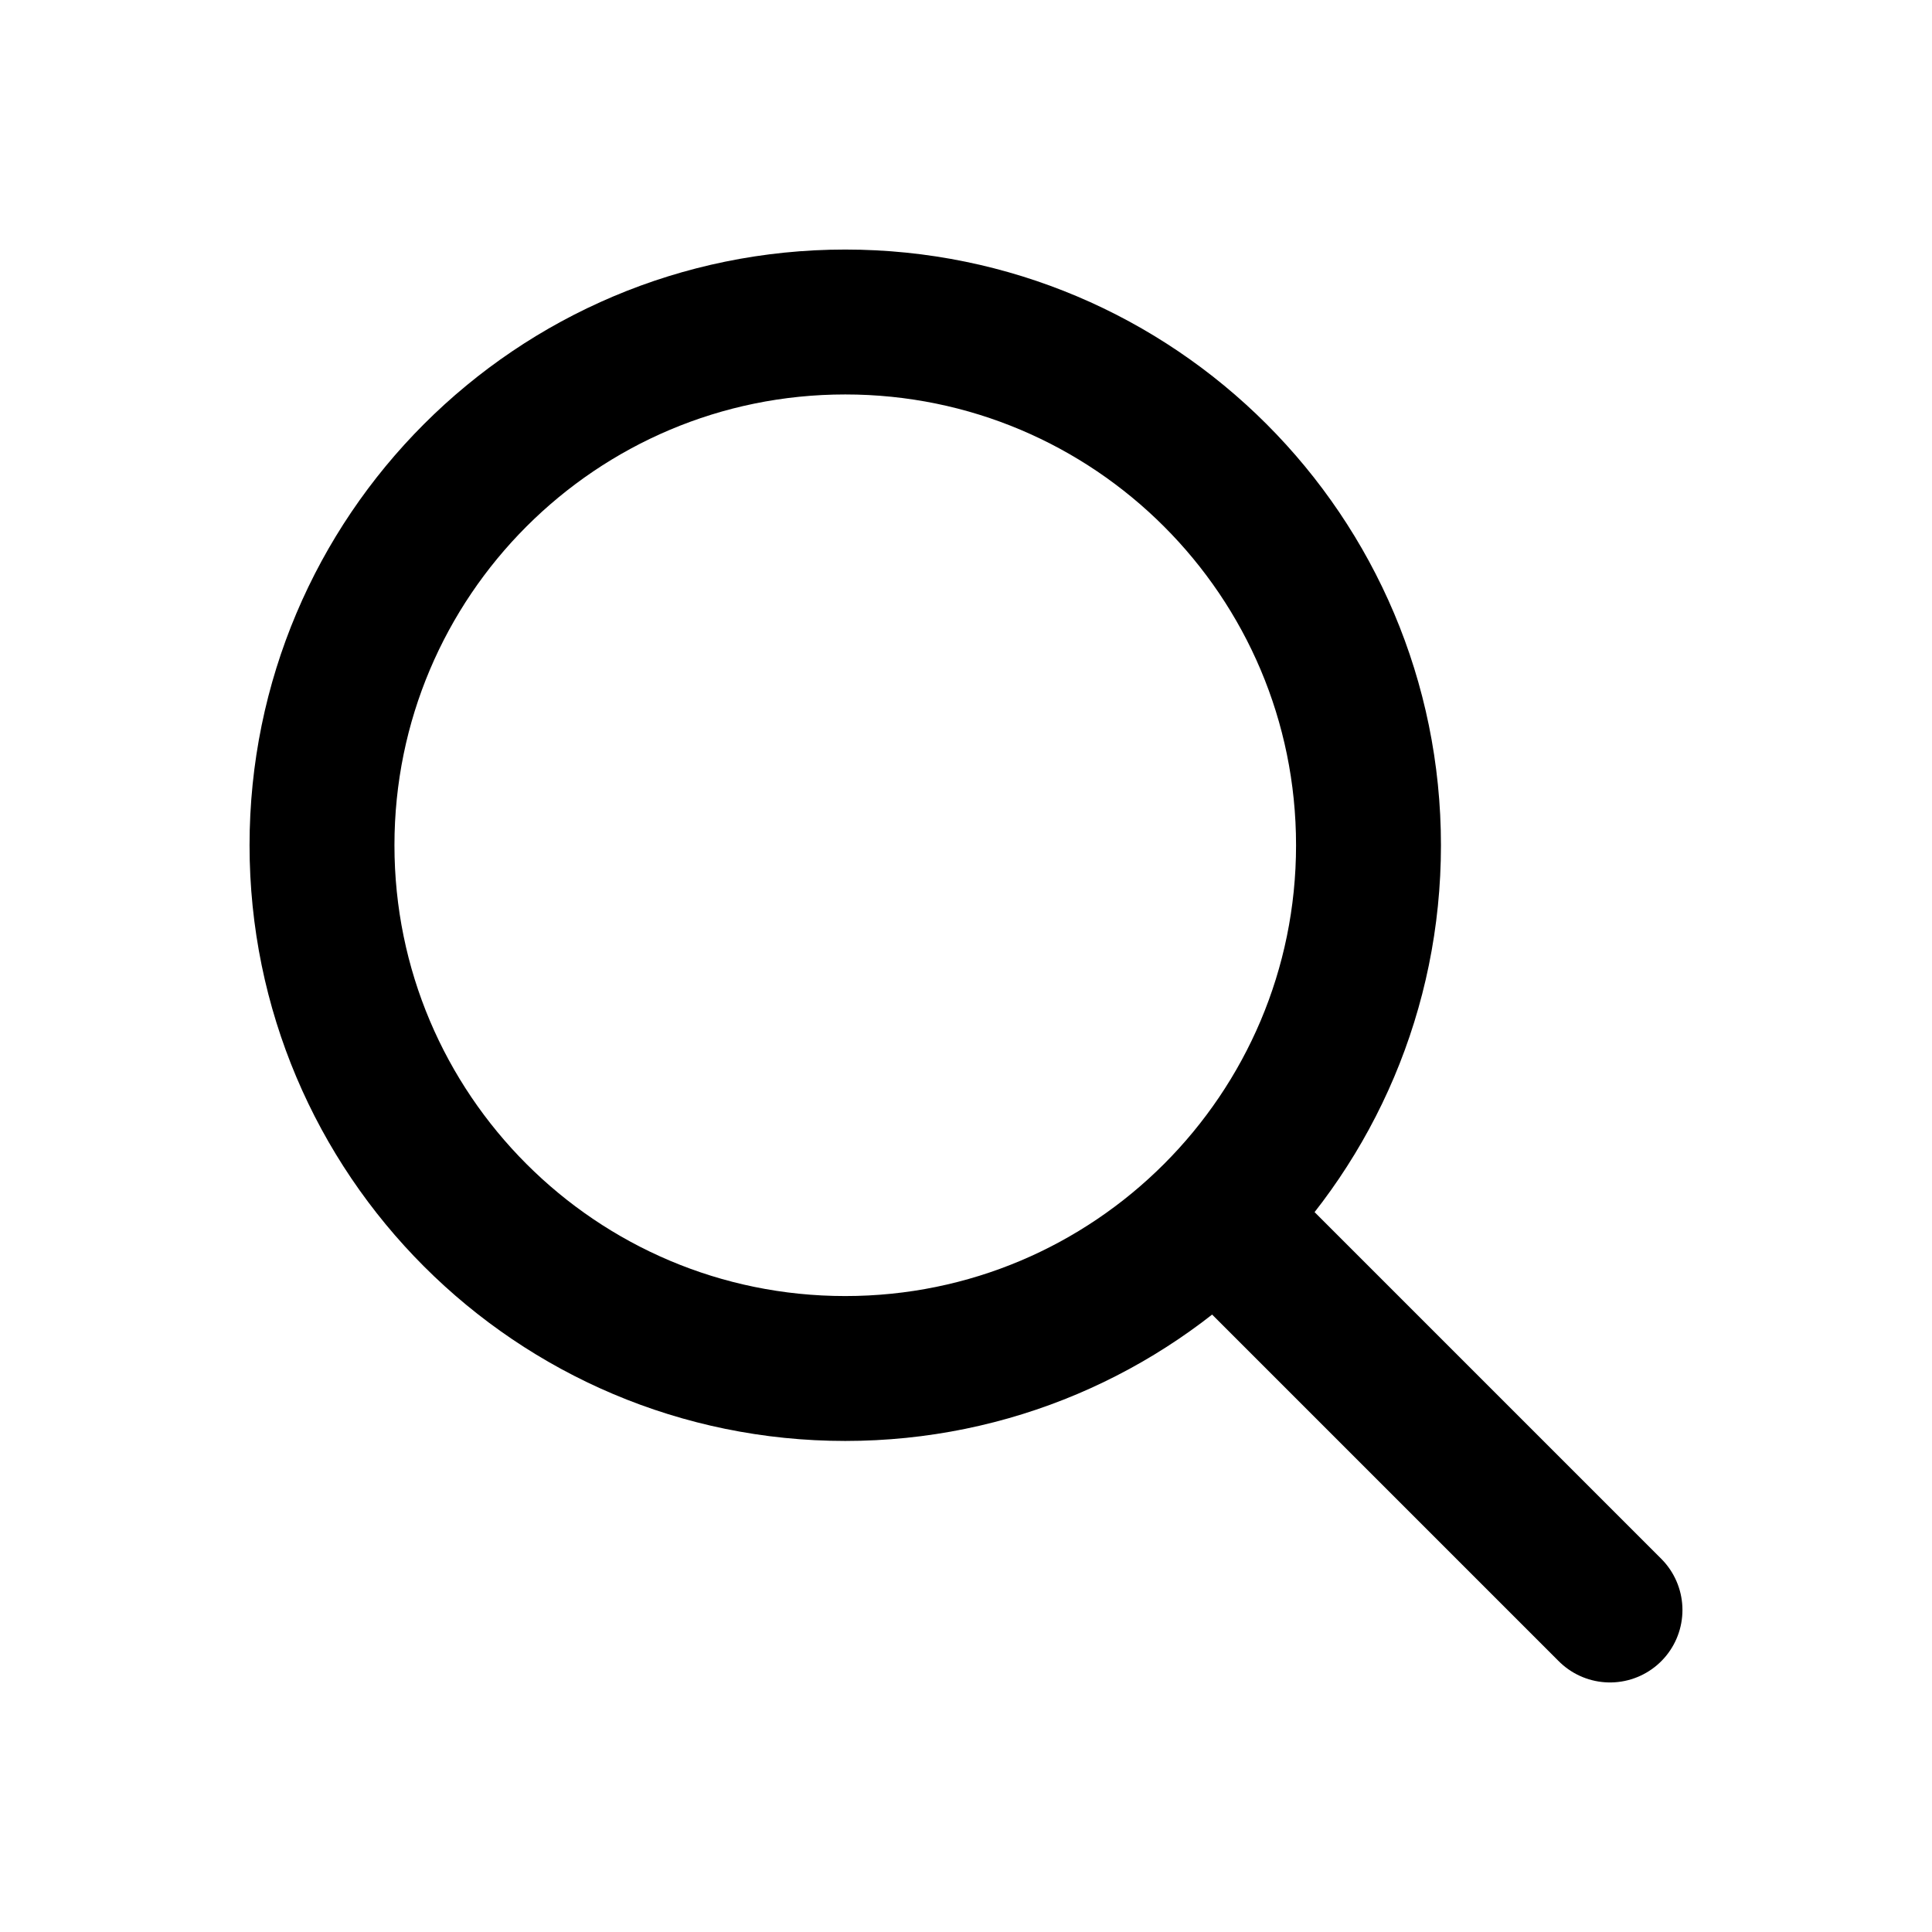
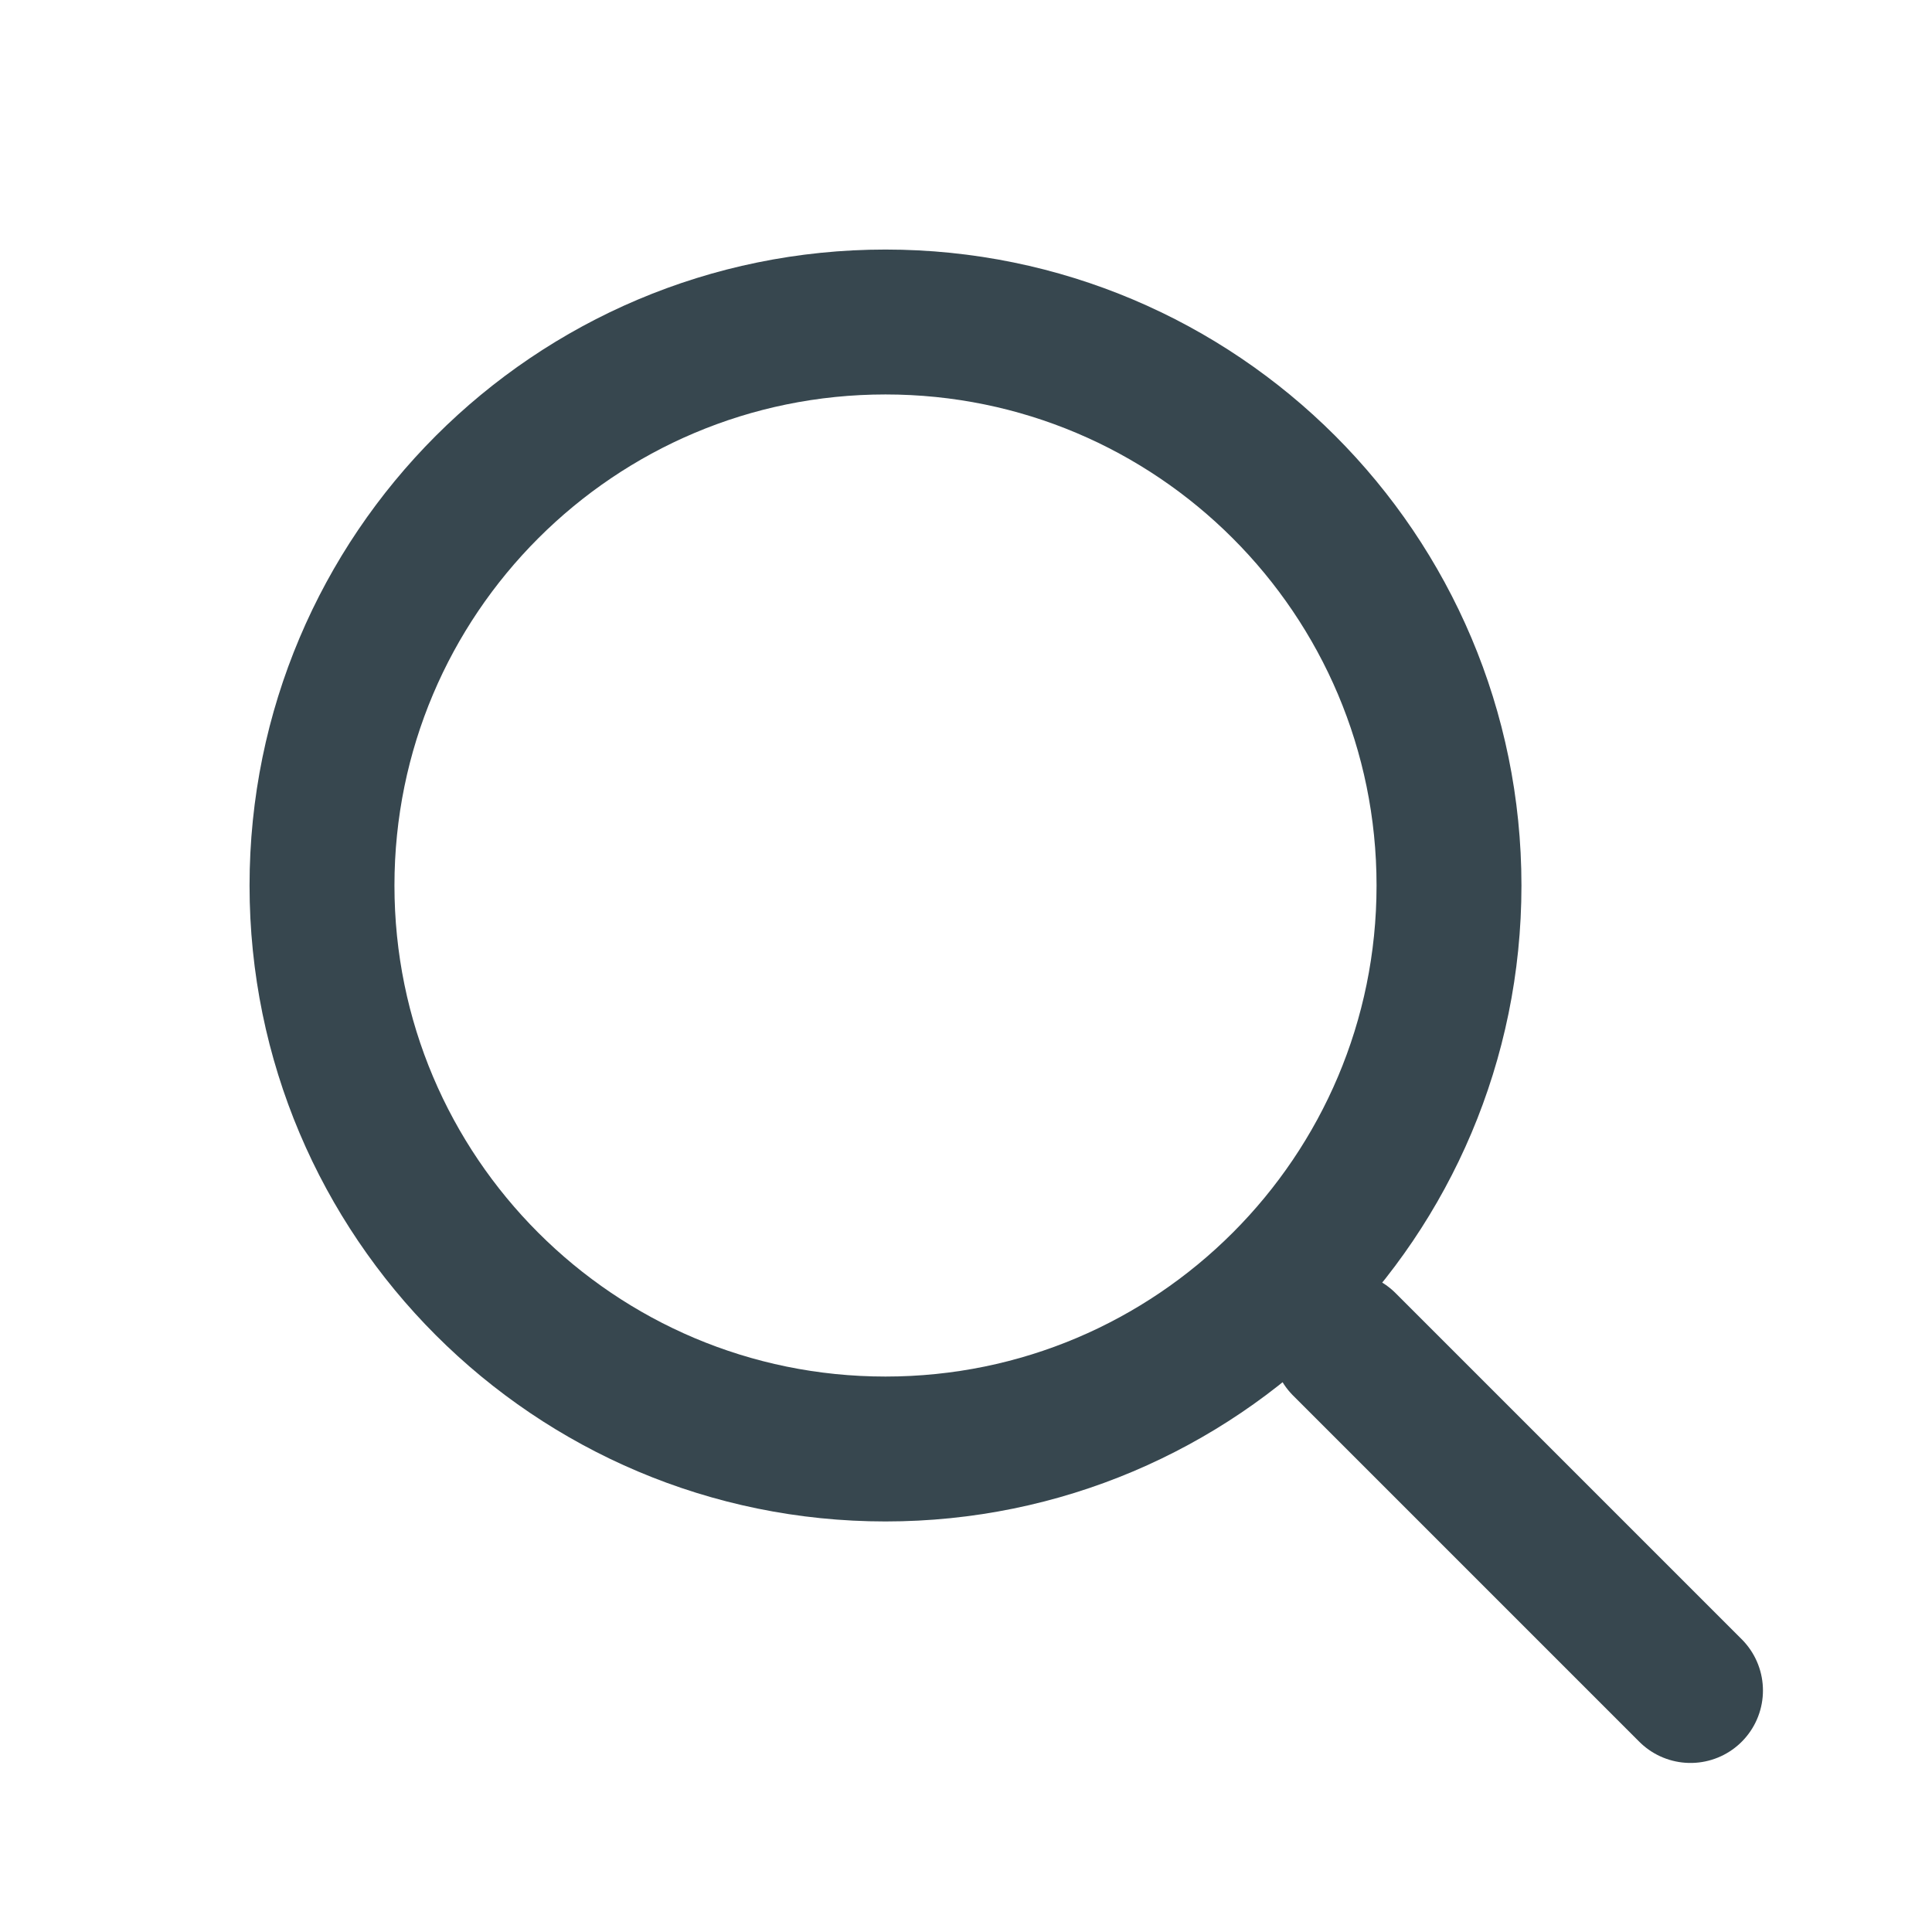
- <svg xmlns="http://www.w3.org/2000/svg" viewBox="0 0 24 24" fill="none" stroke="currentColor" stroke-width="1.8" stroke-linecap="round" stroke-linejoin="round">
-   <circle cx="10.5" cy="10.5" r="6.5" />
-   <path d="M20 20l-4.5-4.5" />
+ <svg xmlns="http://www.w3.org/2000/svg" width="24" height="24" viewBox="0 0 24 24" fill="none" stroke="#37474F" stroke-width="1.8" stroke-linecap="round" stroke-linejoin="round">
+   <circle cx="11" cy="11" r="7" />
+   <path d="M21 21l-4.3-4.3" />
</svg>
